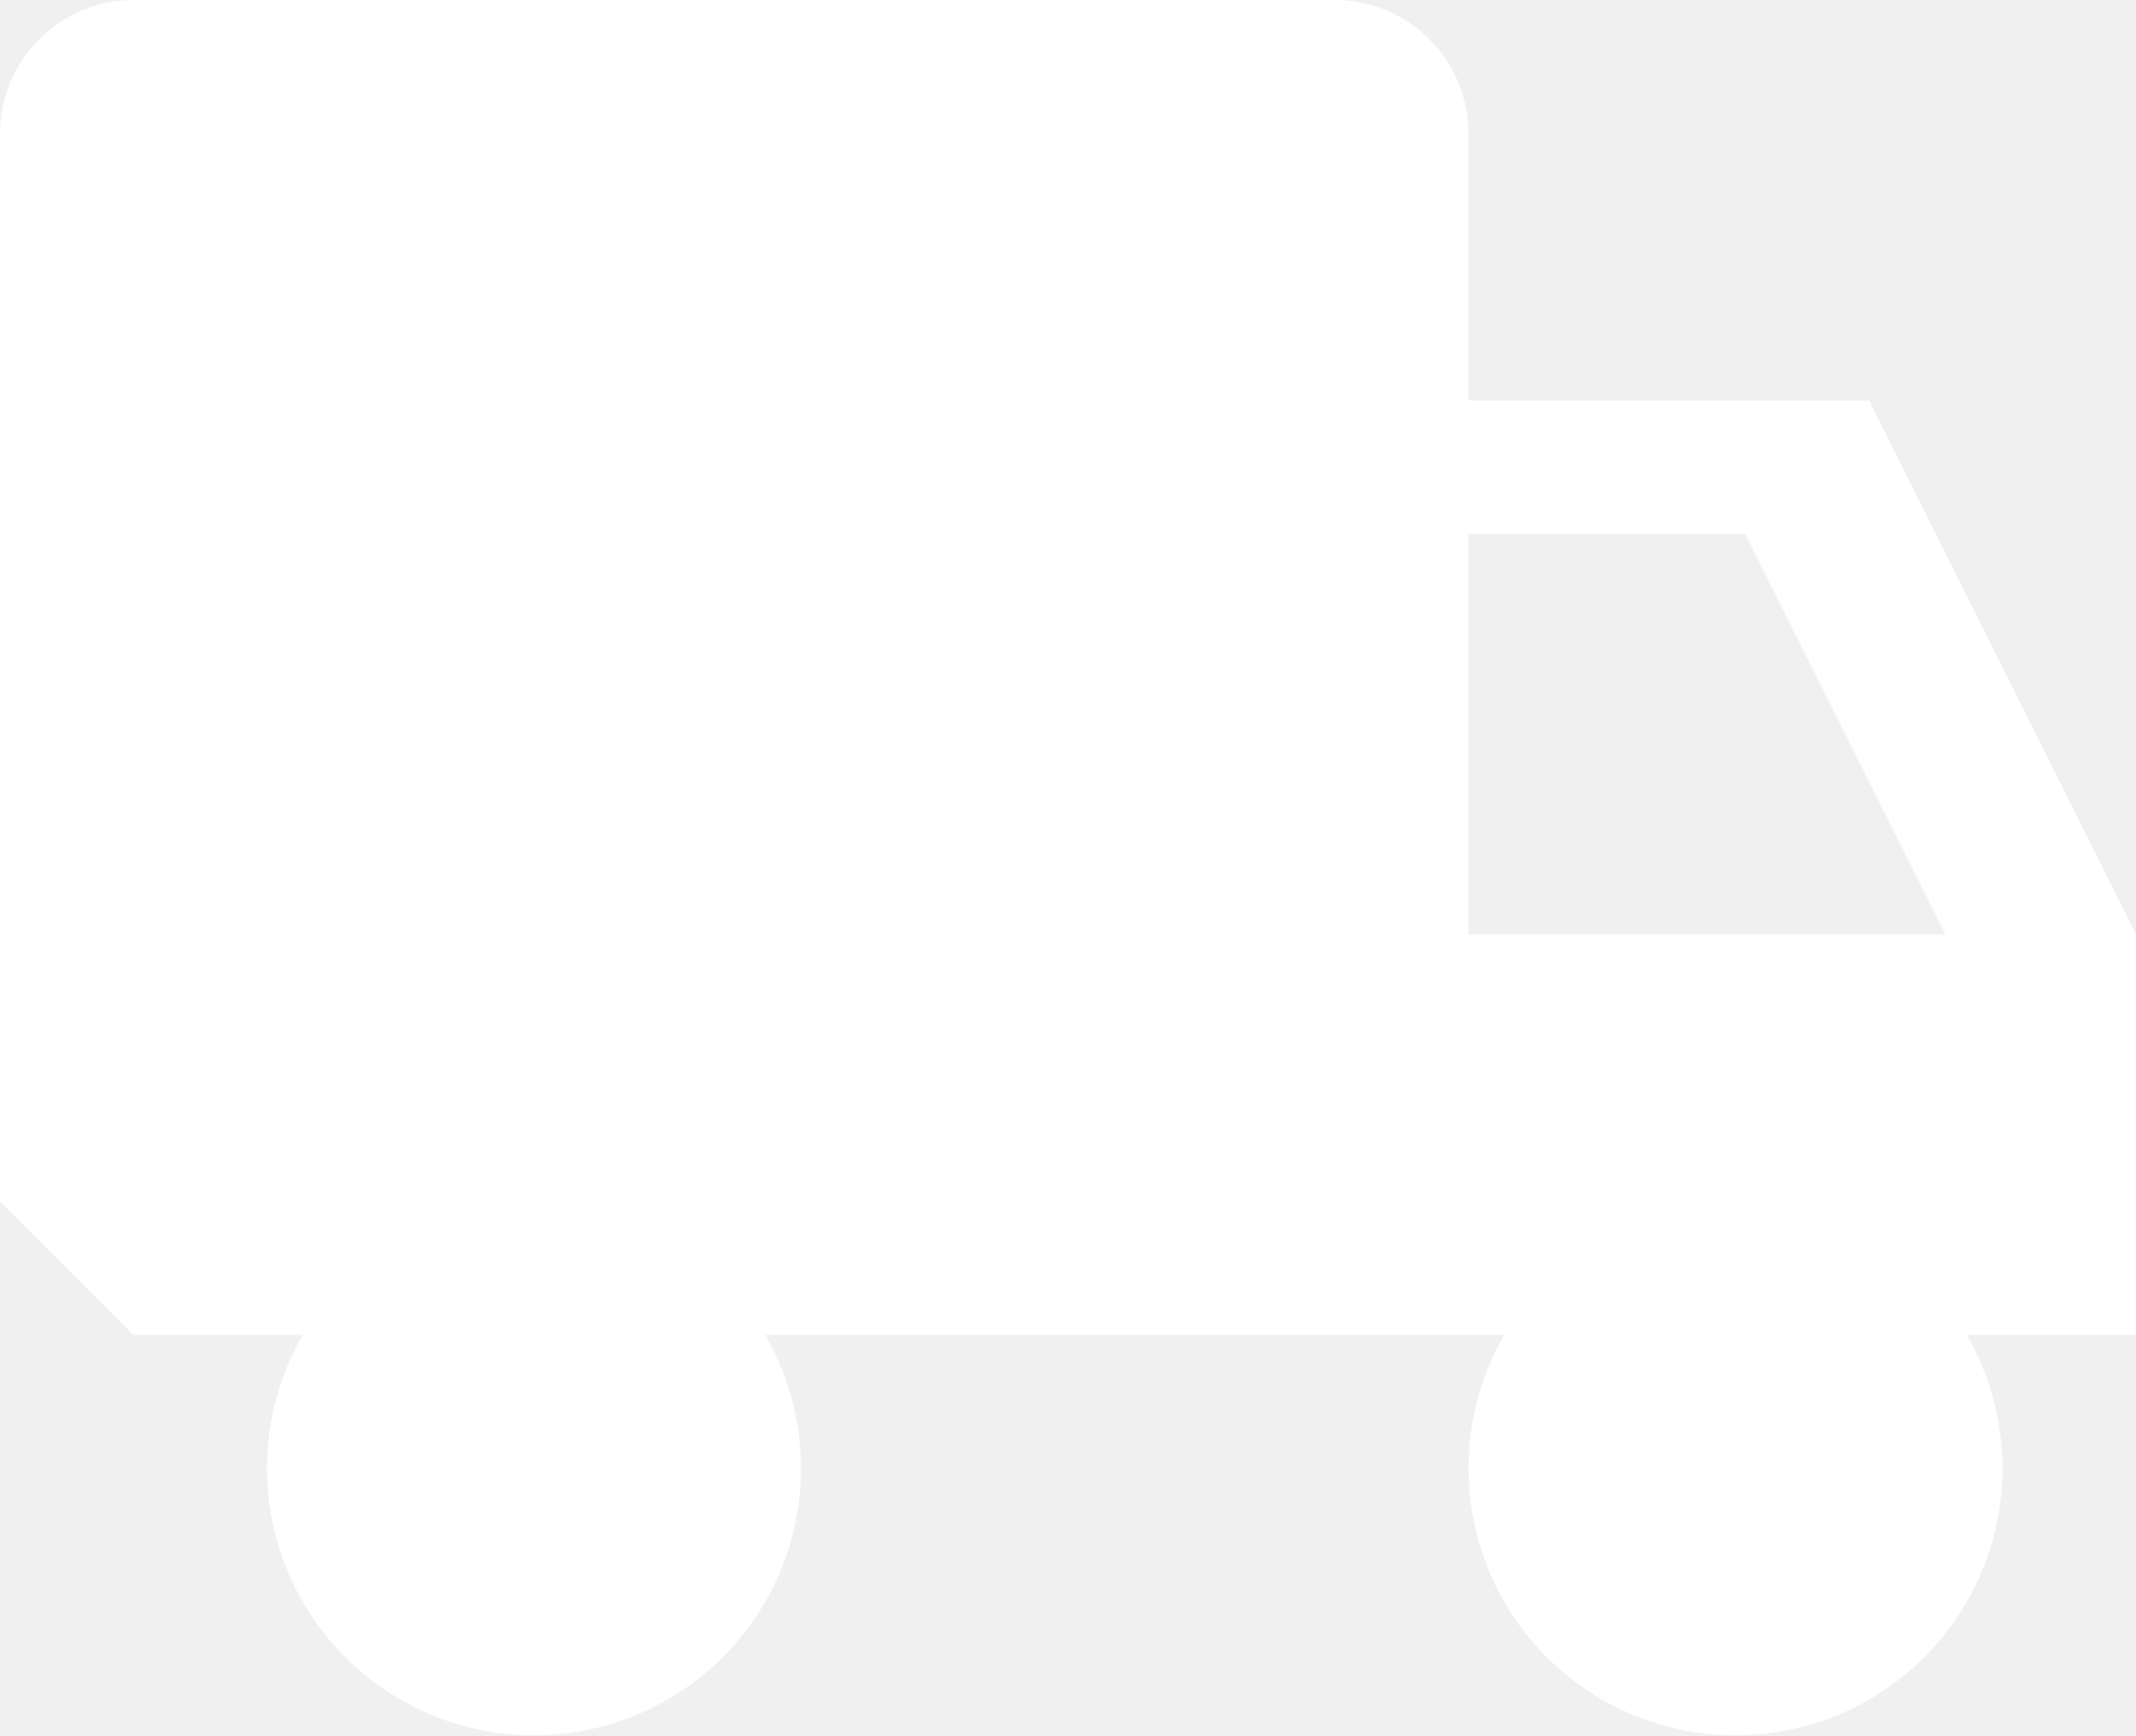
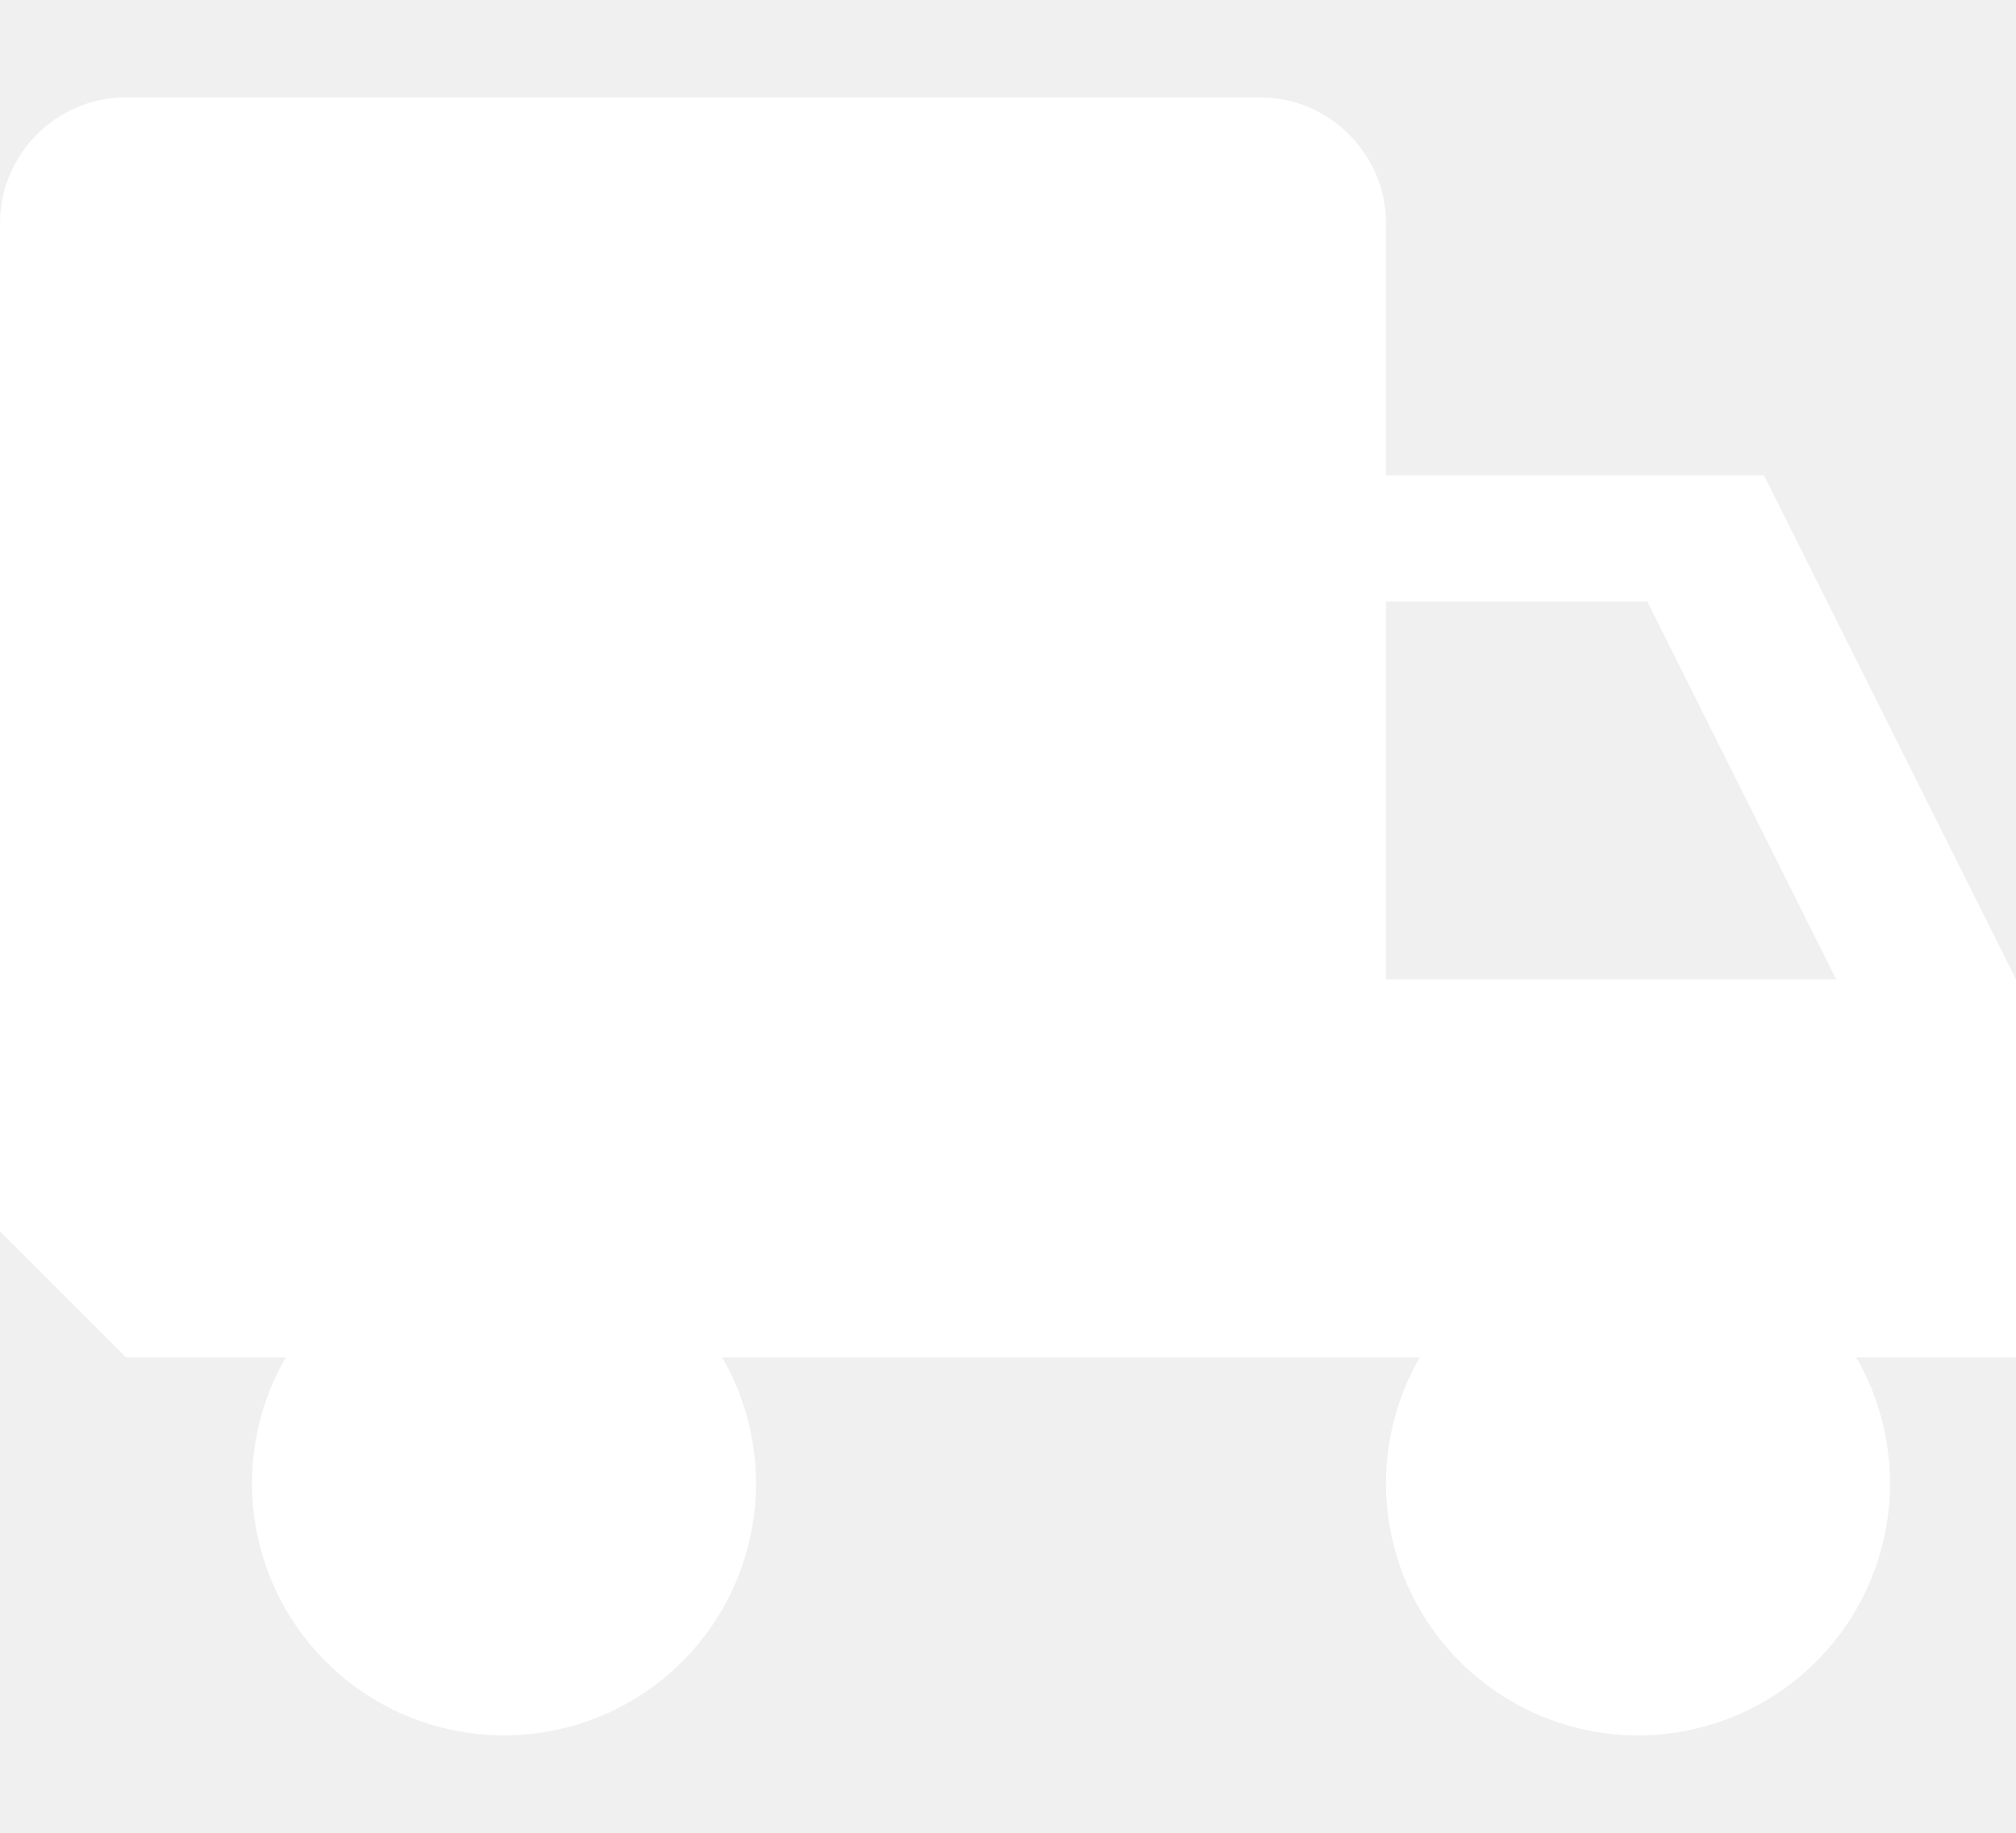
- <svg xmlns="http://www.w3.org/2000/svg" width="32" height="26" viewBox="0 0 32 26" fill="none">
+ <svg xmlns="http://www.w3.org/2000/svg" width="44" height="40" viewBox="0 0 32 26" fill="none">
  <path d="M32 14L28 6H22V2C22 0.9 21.1 0 20 0H2C0.9 0 0 0.9 0 2V18L2 20H4.536C4.185 20.608 4 21.298 4 22C4 22.702 4.185 23.392 4.536 24C4.887 24.608 5.392 25.113 6 25.464C6.608 25.815 7.298 26 8 26C8.702 26 9.392 25.815 10 25.464C10.608 25.113 11.113 24.608 11.464 24C11.815 23.392 12 22.702 12 22C12 21.298 11.815 20.608 11.464 20H22.536C22.185 20.608 22 21.298 22 22C22 22.702 22.185 23.392 22.536 24C22.887 24.608 23.392 25.113 24 25.464C24.608 25.815 25.298 26 26 26C26.702 26 27.392 25.815 28 25.464C28.608 25.113 29.113 24.608 29.464 24C29.815 23.392 30 22.702 30 22C30 21.298 29.815 20.608 29.464 20H32V14ZM22 14V8H26.146L29.146 14H22Z" fill="white" />
</svg>
